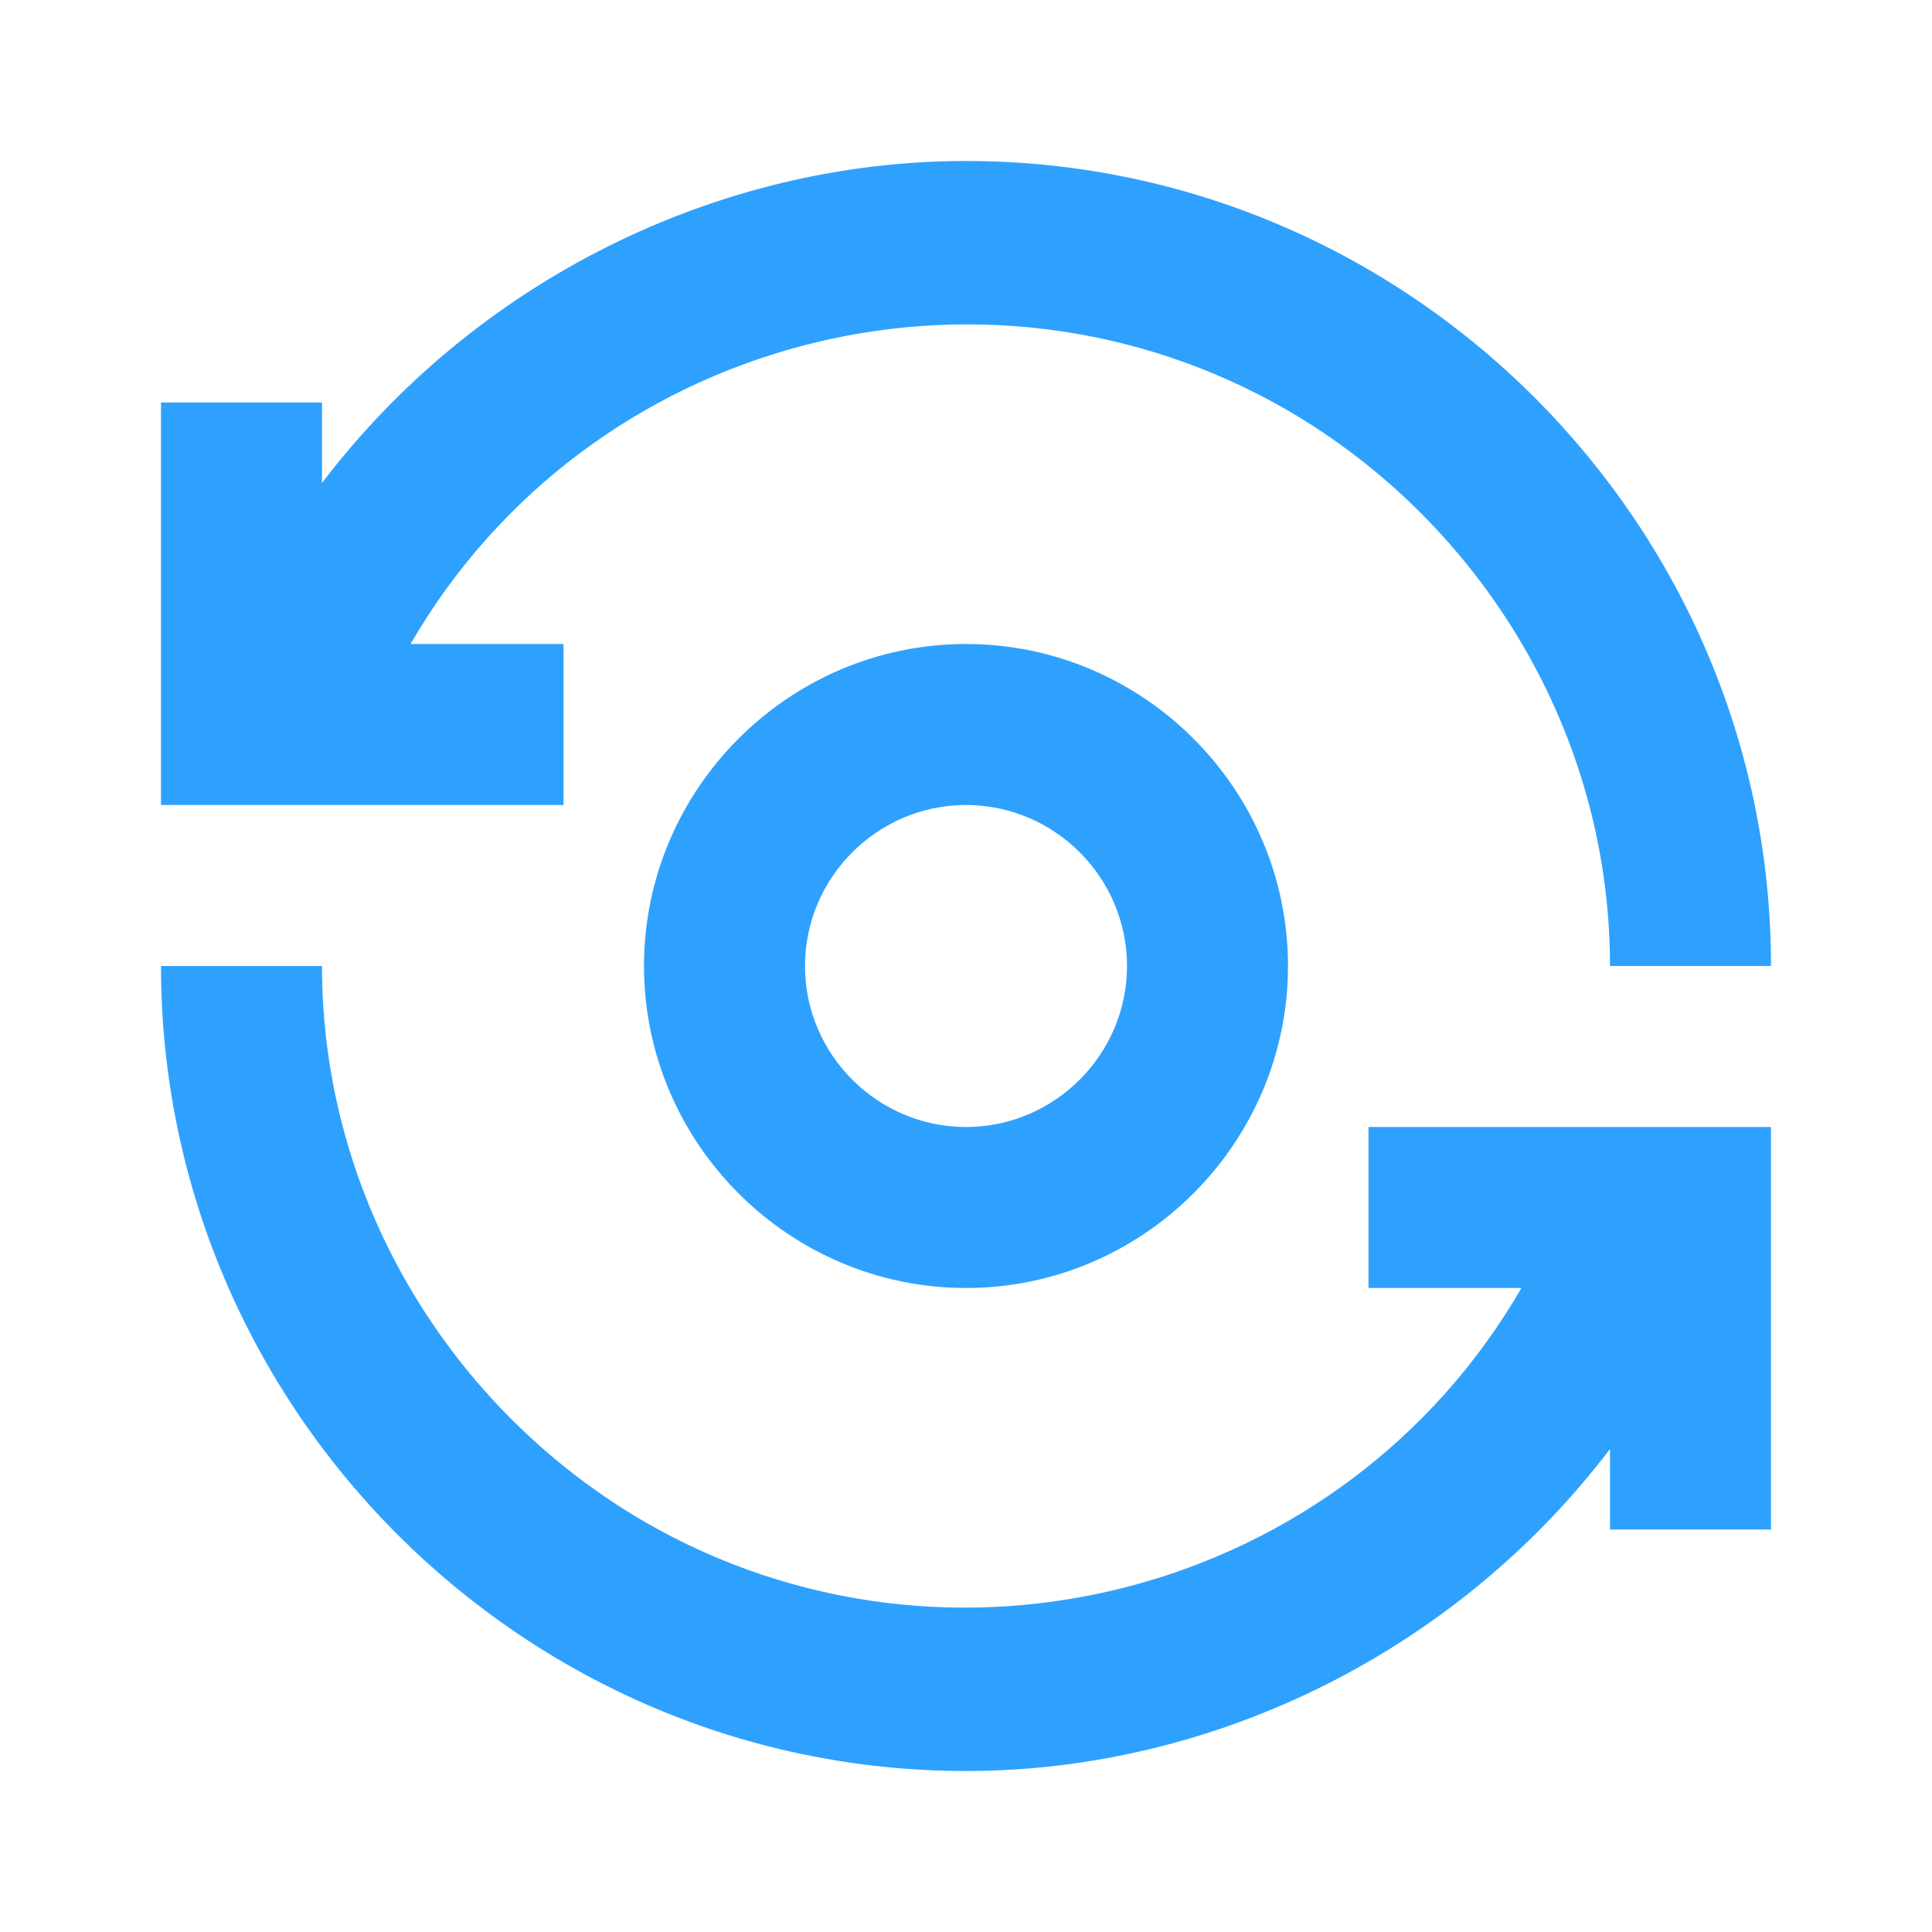
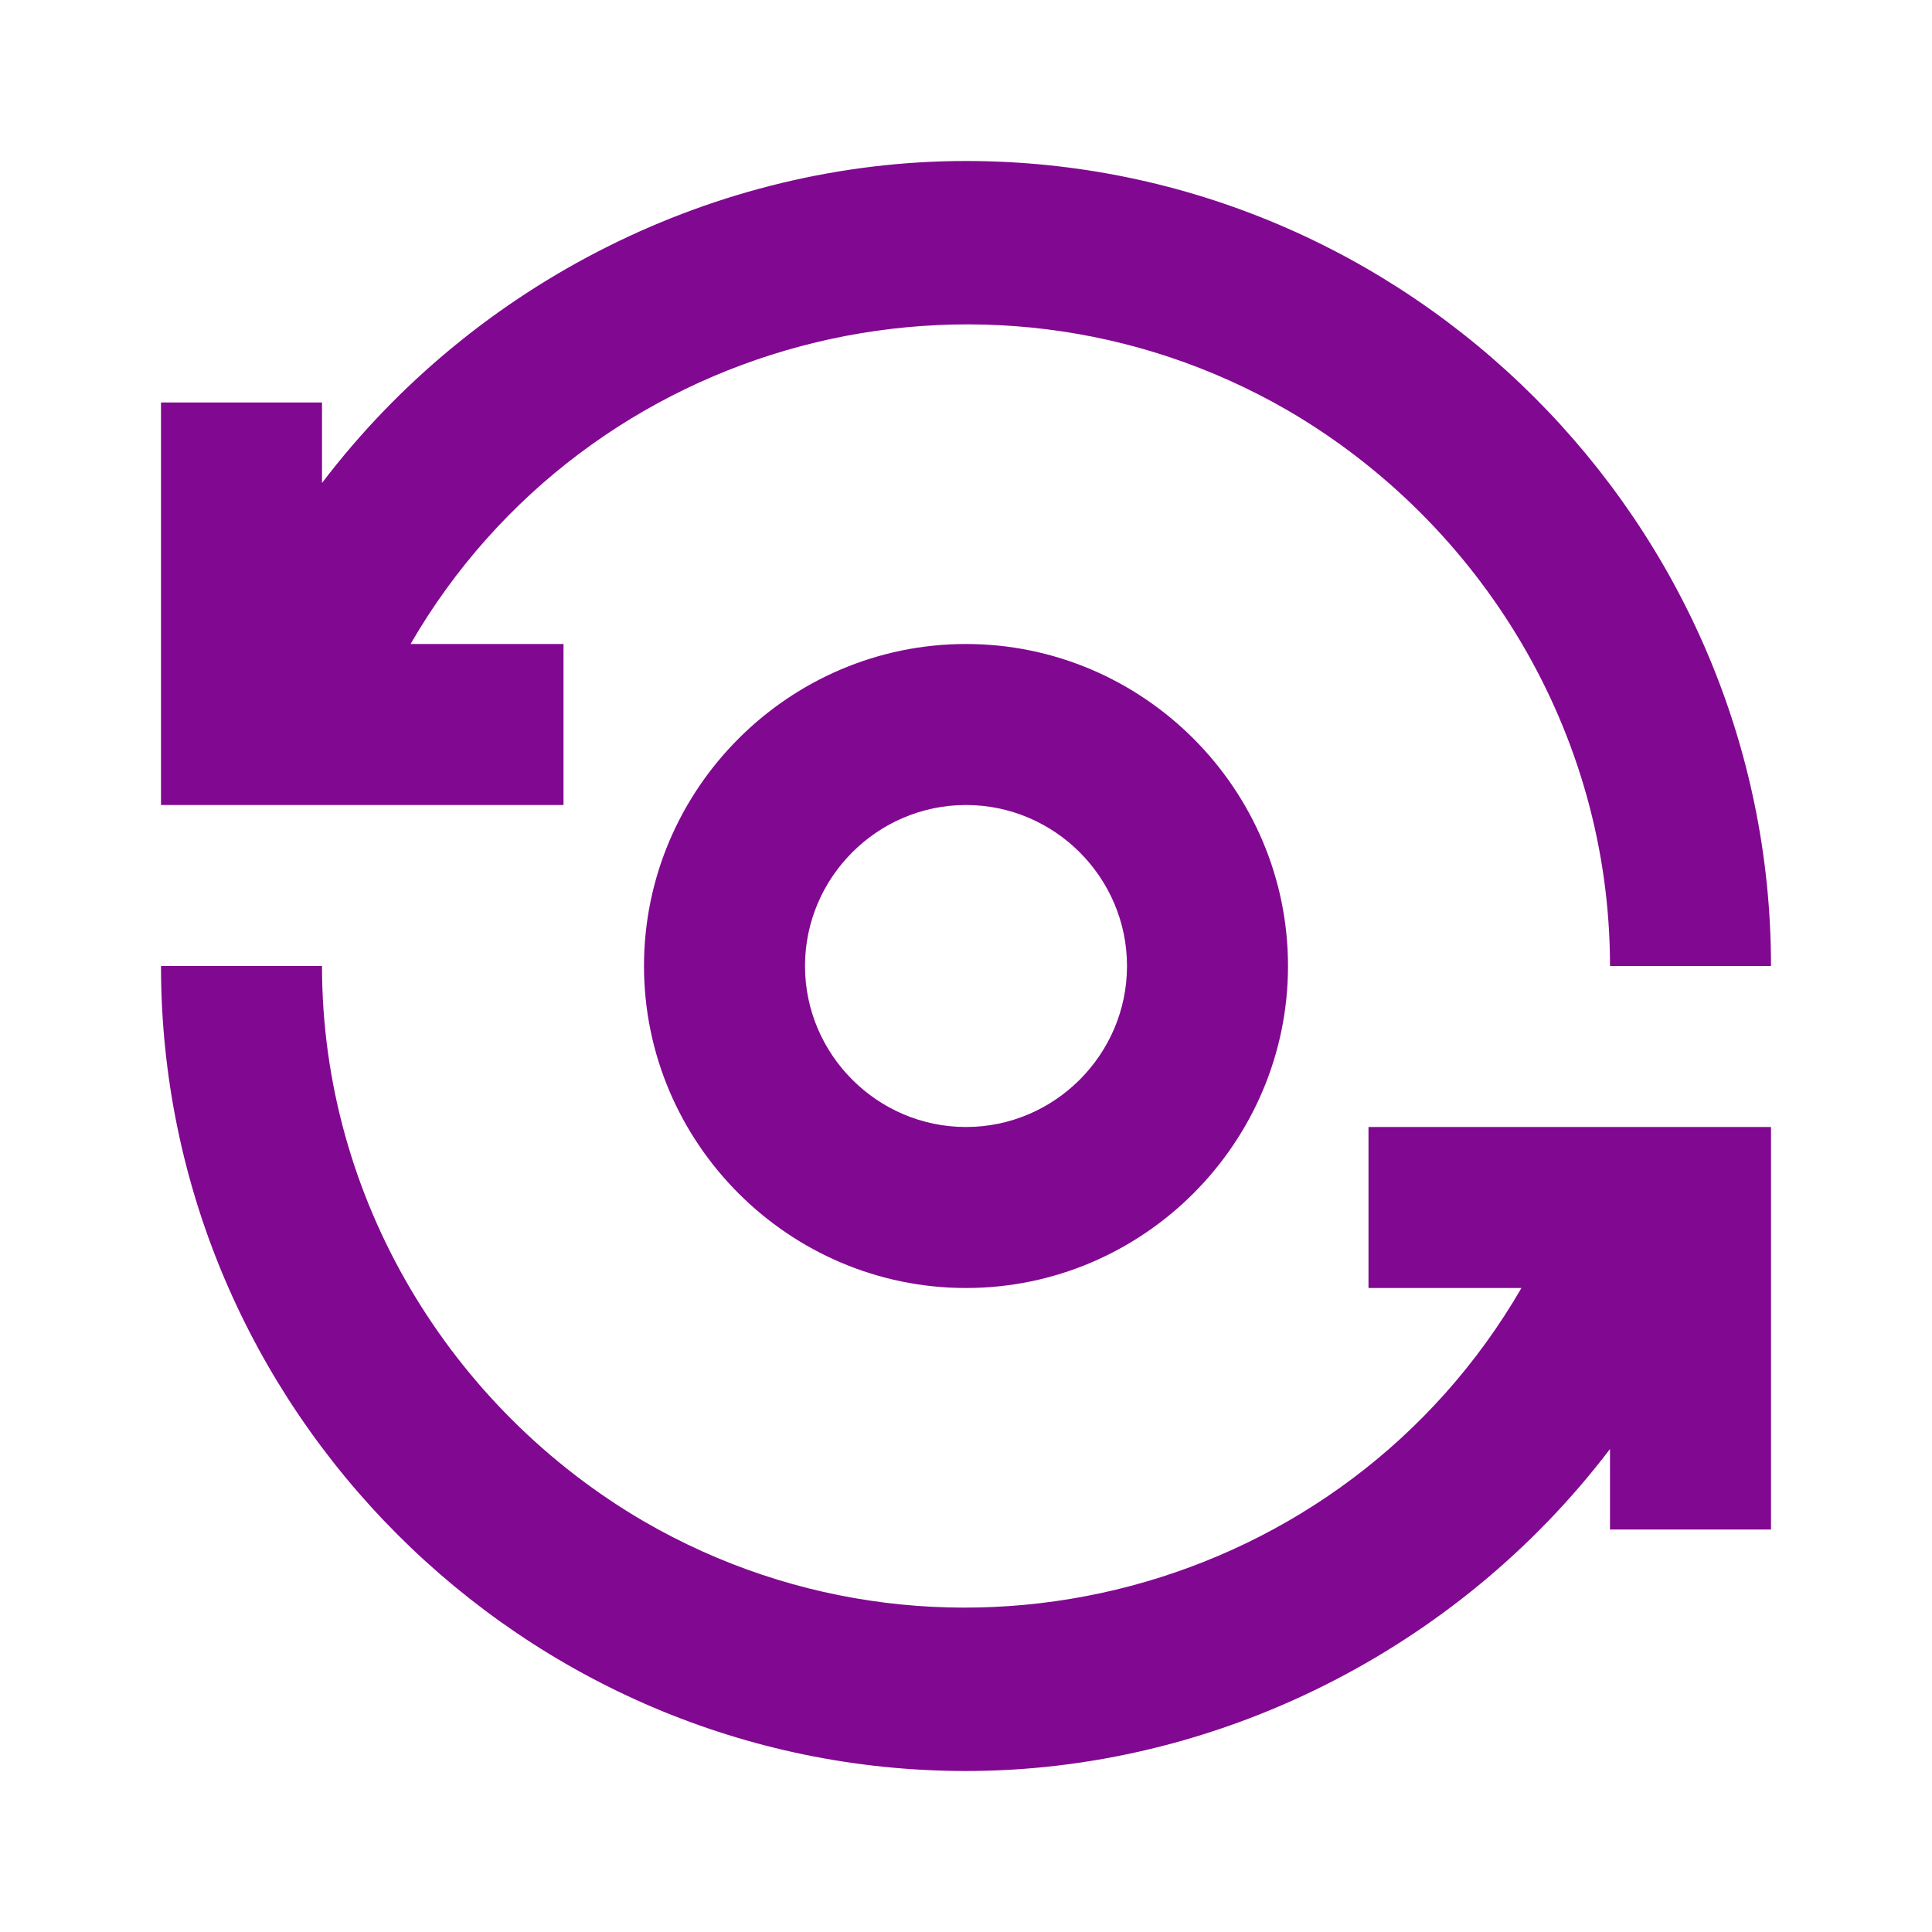
<svg xmlns="http://www.w3.org/2000/svg" version="1.1" id="Layer_1" x="0px" y="0px" viewBox="0 0 24 24" style="enable-background:new 0 0 24 24;" xml:space="preserve">
  <style type="text/css">
	.st0{fill:none;}
- 	.st1{fill:#2EA1FF;}
+ 	.st1{fill:#810890;}
</style>
  <rect class="st0" width="24" height="24" />
  <g id="Group_8823">
    <path id="Path_18880" class="st1" d="M8,12c0,2.2,1.8,4,4,4s4-1.8,4-4s-1.8-4-4-4S8,9.8,8,12z M14,12c0,1.1-0.9,2-2,2s-2-0.9-2-2   s0.9-2,2-2S14,10.9,14,12z" />
    <path id="Path_18881" class="st1" d="M7,8H5.1C7.3,4.2,12.2,2.9,16,5.1c2.4,1.4,4,4,4,6.9h2c0-5.5-4.5-10-10-10C8.9,2,5.9,3.5,4,6   V5H2v5h5V8z" />
    <path id="Path_18882" class="st1" d="M17,16h1.9c-2.2,3.8-7.1,5.1-10.9,2.9c-2.4-1.4-4-4-4-6.9H2c0,5.5,4.5,10,10,10   c3.1,0,6.1-1.5,8-4v1h2v-5h-5V16z" />
  </g>
  <path id="Rectangle_4408" class="st0" d="M0,0h24v24H0V0z" />
</svg>
